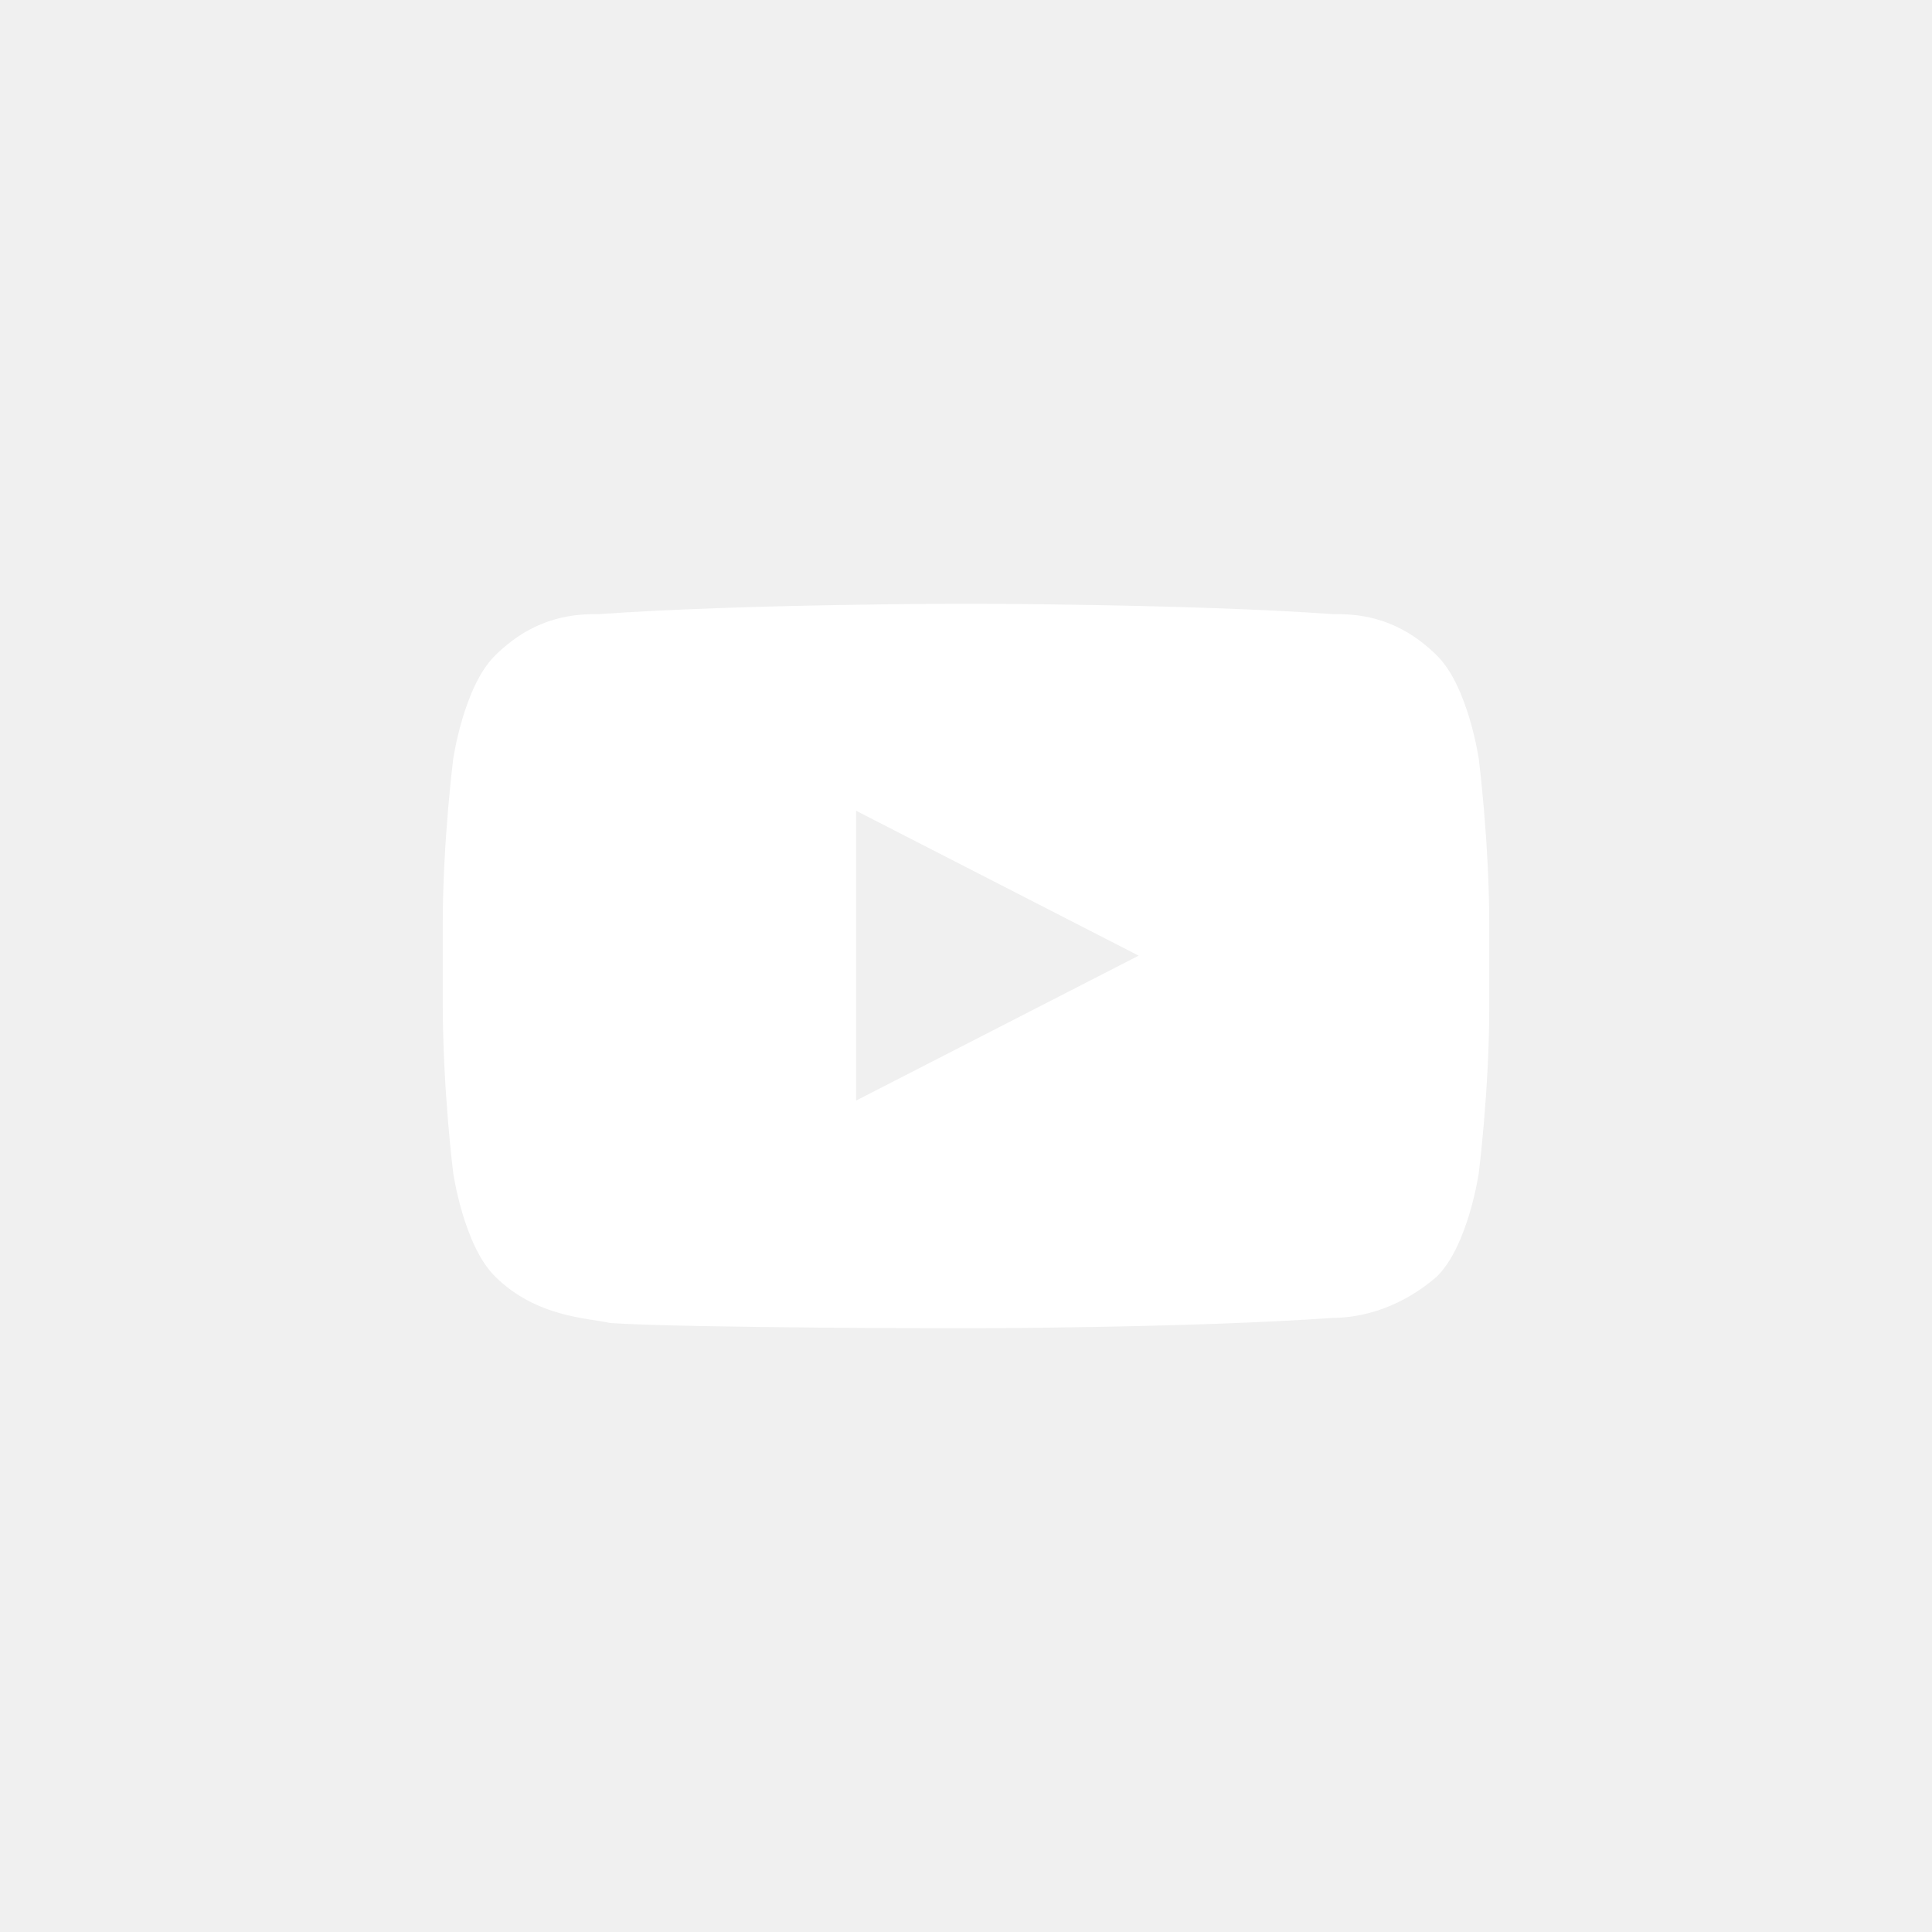
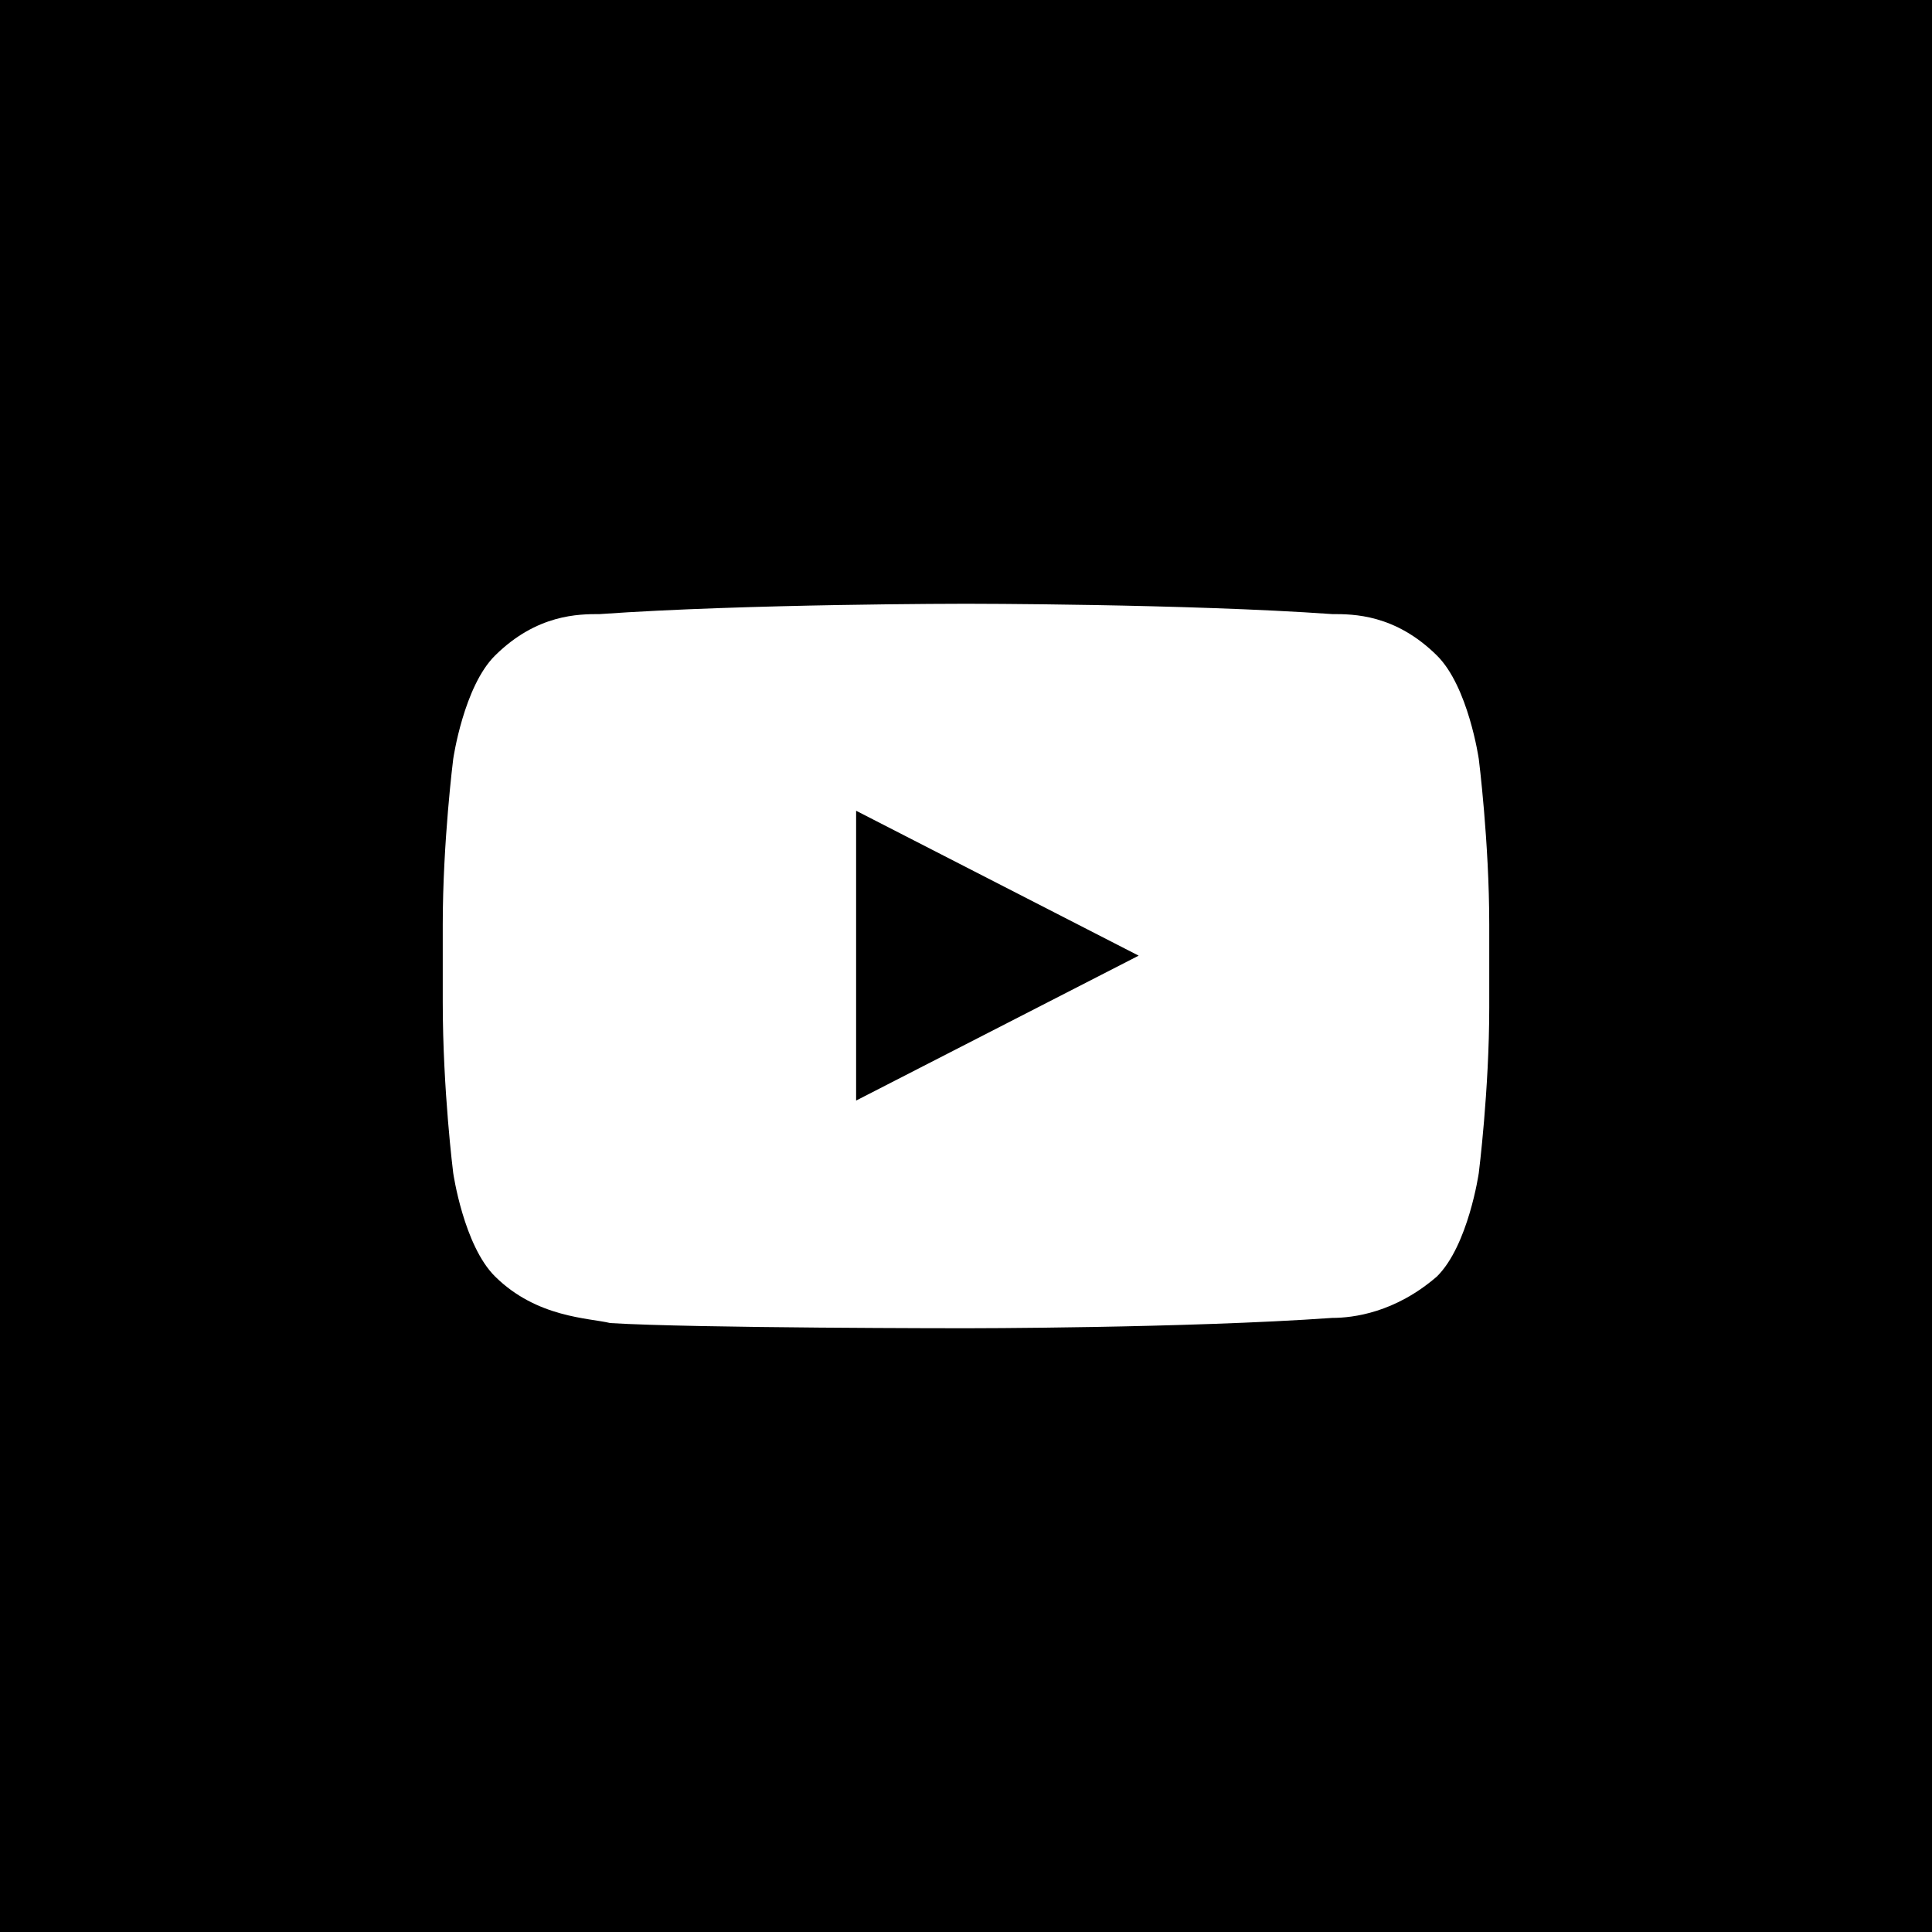
- <svg xmlns="http://www.w3.org/2000/svg" width="48" height="48" fill="none">
-   <path fill="none" d="M0 0h48v48H0z" />
+ <svg xmlns="http://www.w3.org/2000/svg">
+   <path d="M0 0h48v48H0z" />
  <path d="M36.74 18.857s-.26-1.8-1.04-2.571c-1.04-1.029-2.08-1.029-2.6-1.029C29.46 15 24 15 24 15s-5.46 0-9.1.257c-.52 0-1.56 0-2.6 1.029-.78.771-1.04 2.571-1.04 2.571S11 20.914 11 22.971V24.9c0 2.186.26 4.243.26 4.243s.26 1.8 1.04 2.571c1.04 1.029 2.34 1.029 2.86 1.157C17.24 33 24 33 24 33s5.46 0 9.1-.257c.52 0 1.56-.129 2.6-1.029.78-.771 1.04-2.571 1.04-2.571s.26-2.057.26-4.114V22.97c0-2.057-.26-4.114-.26-4.114zm-15.47 8.486v-7.2l7.02 3.6-7.02 3.6z" fill="#fff" />
</svg>
